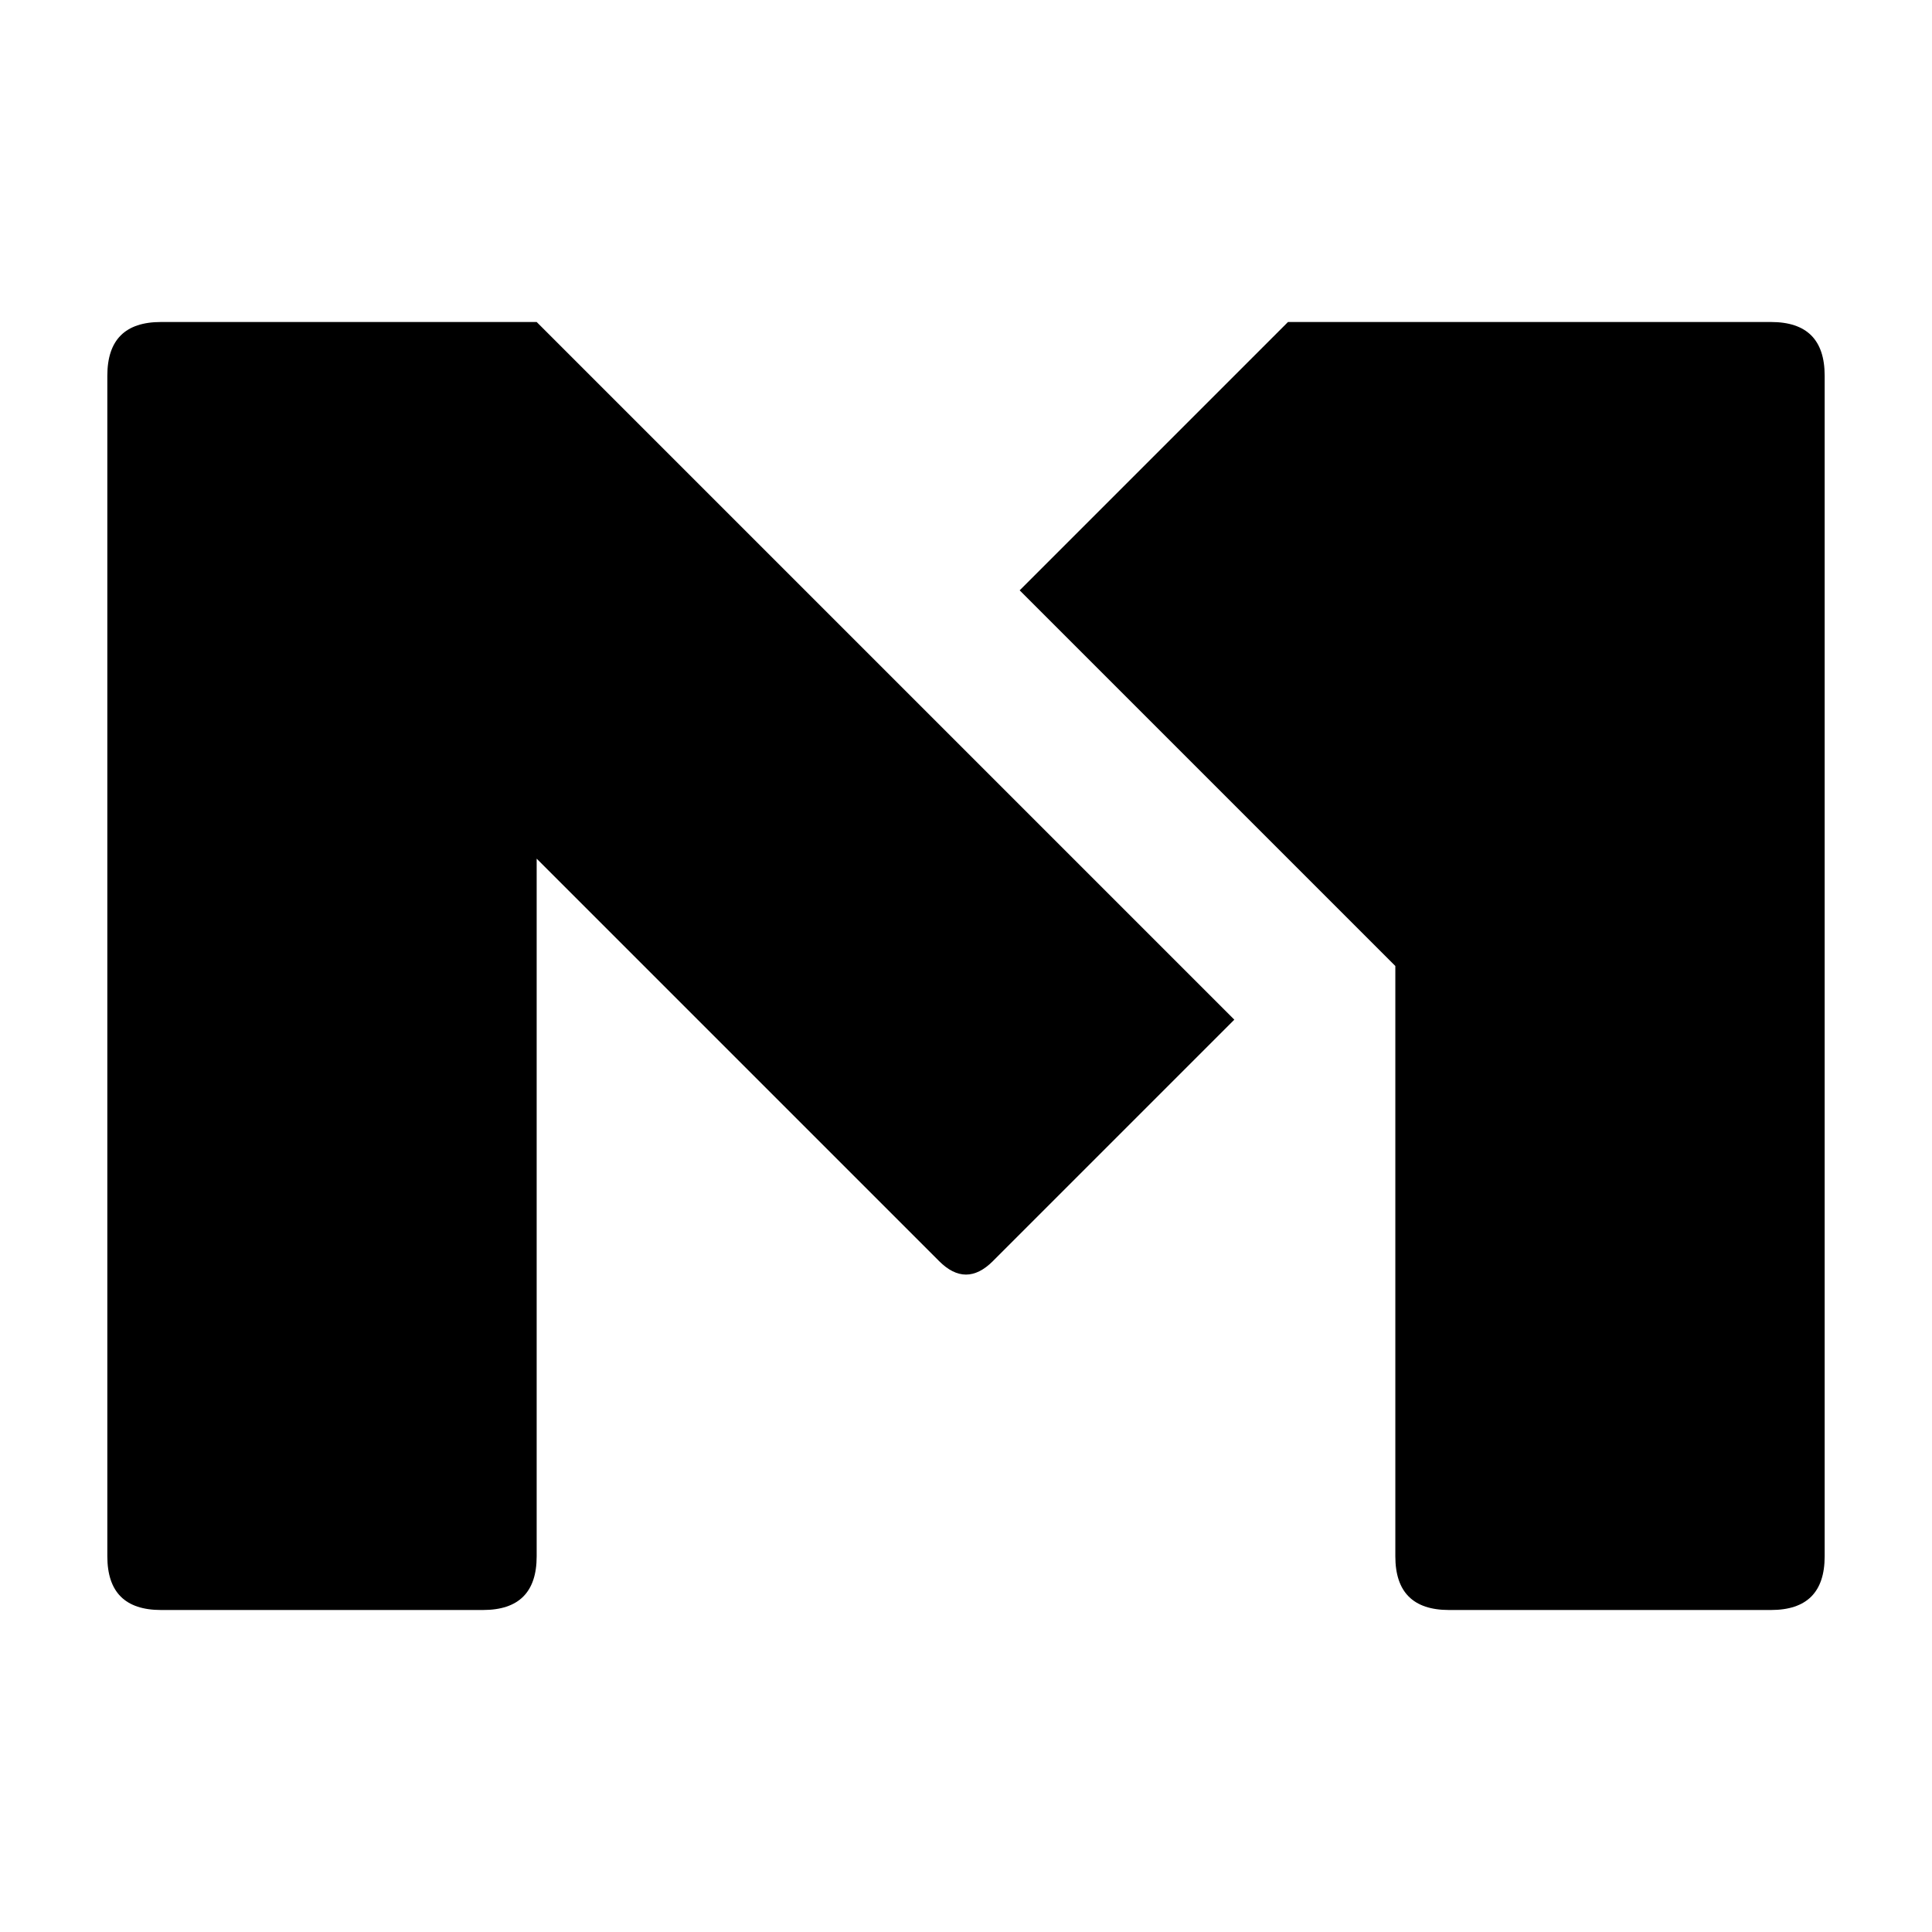
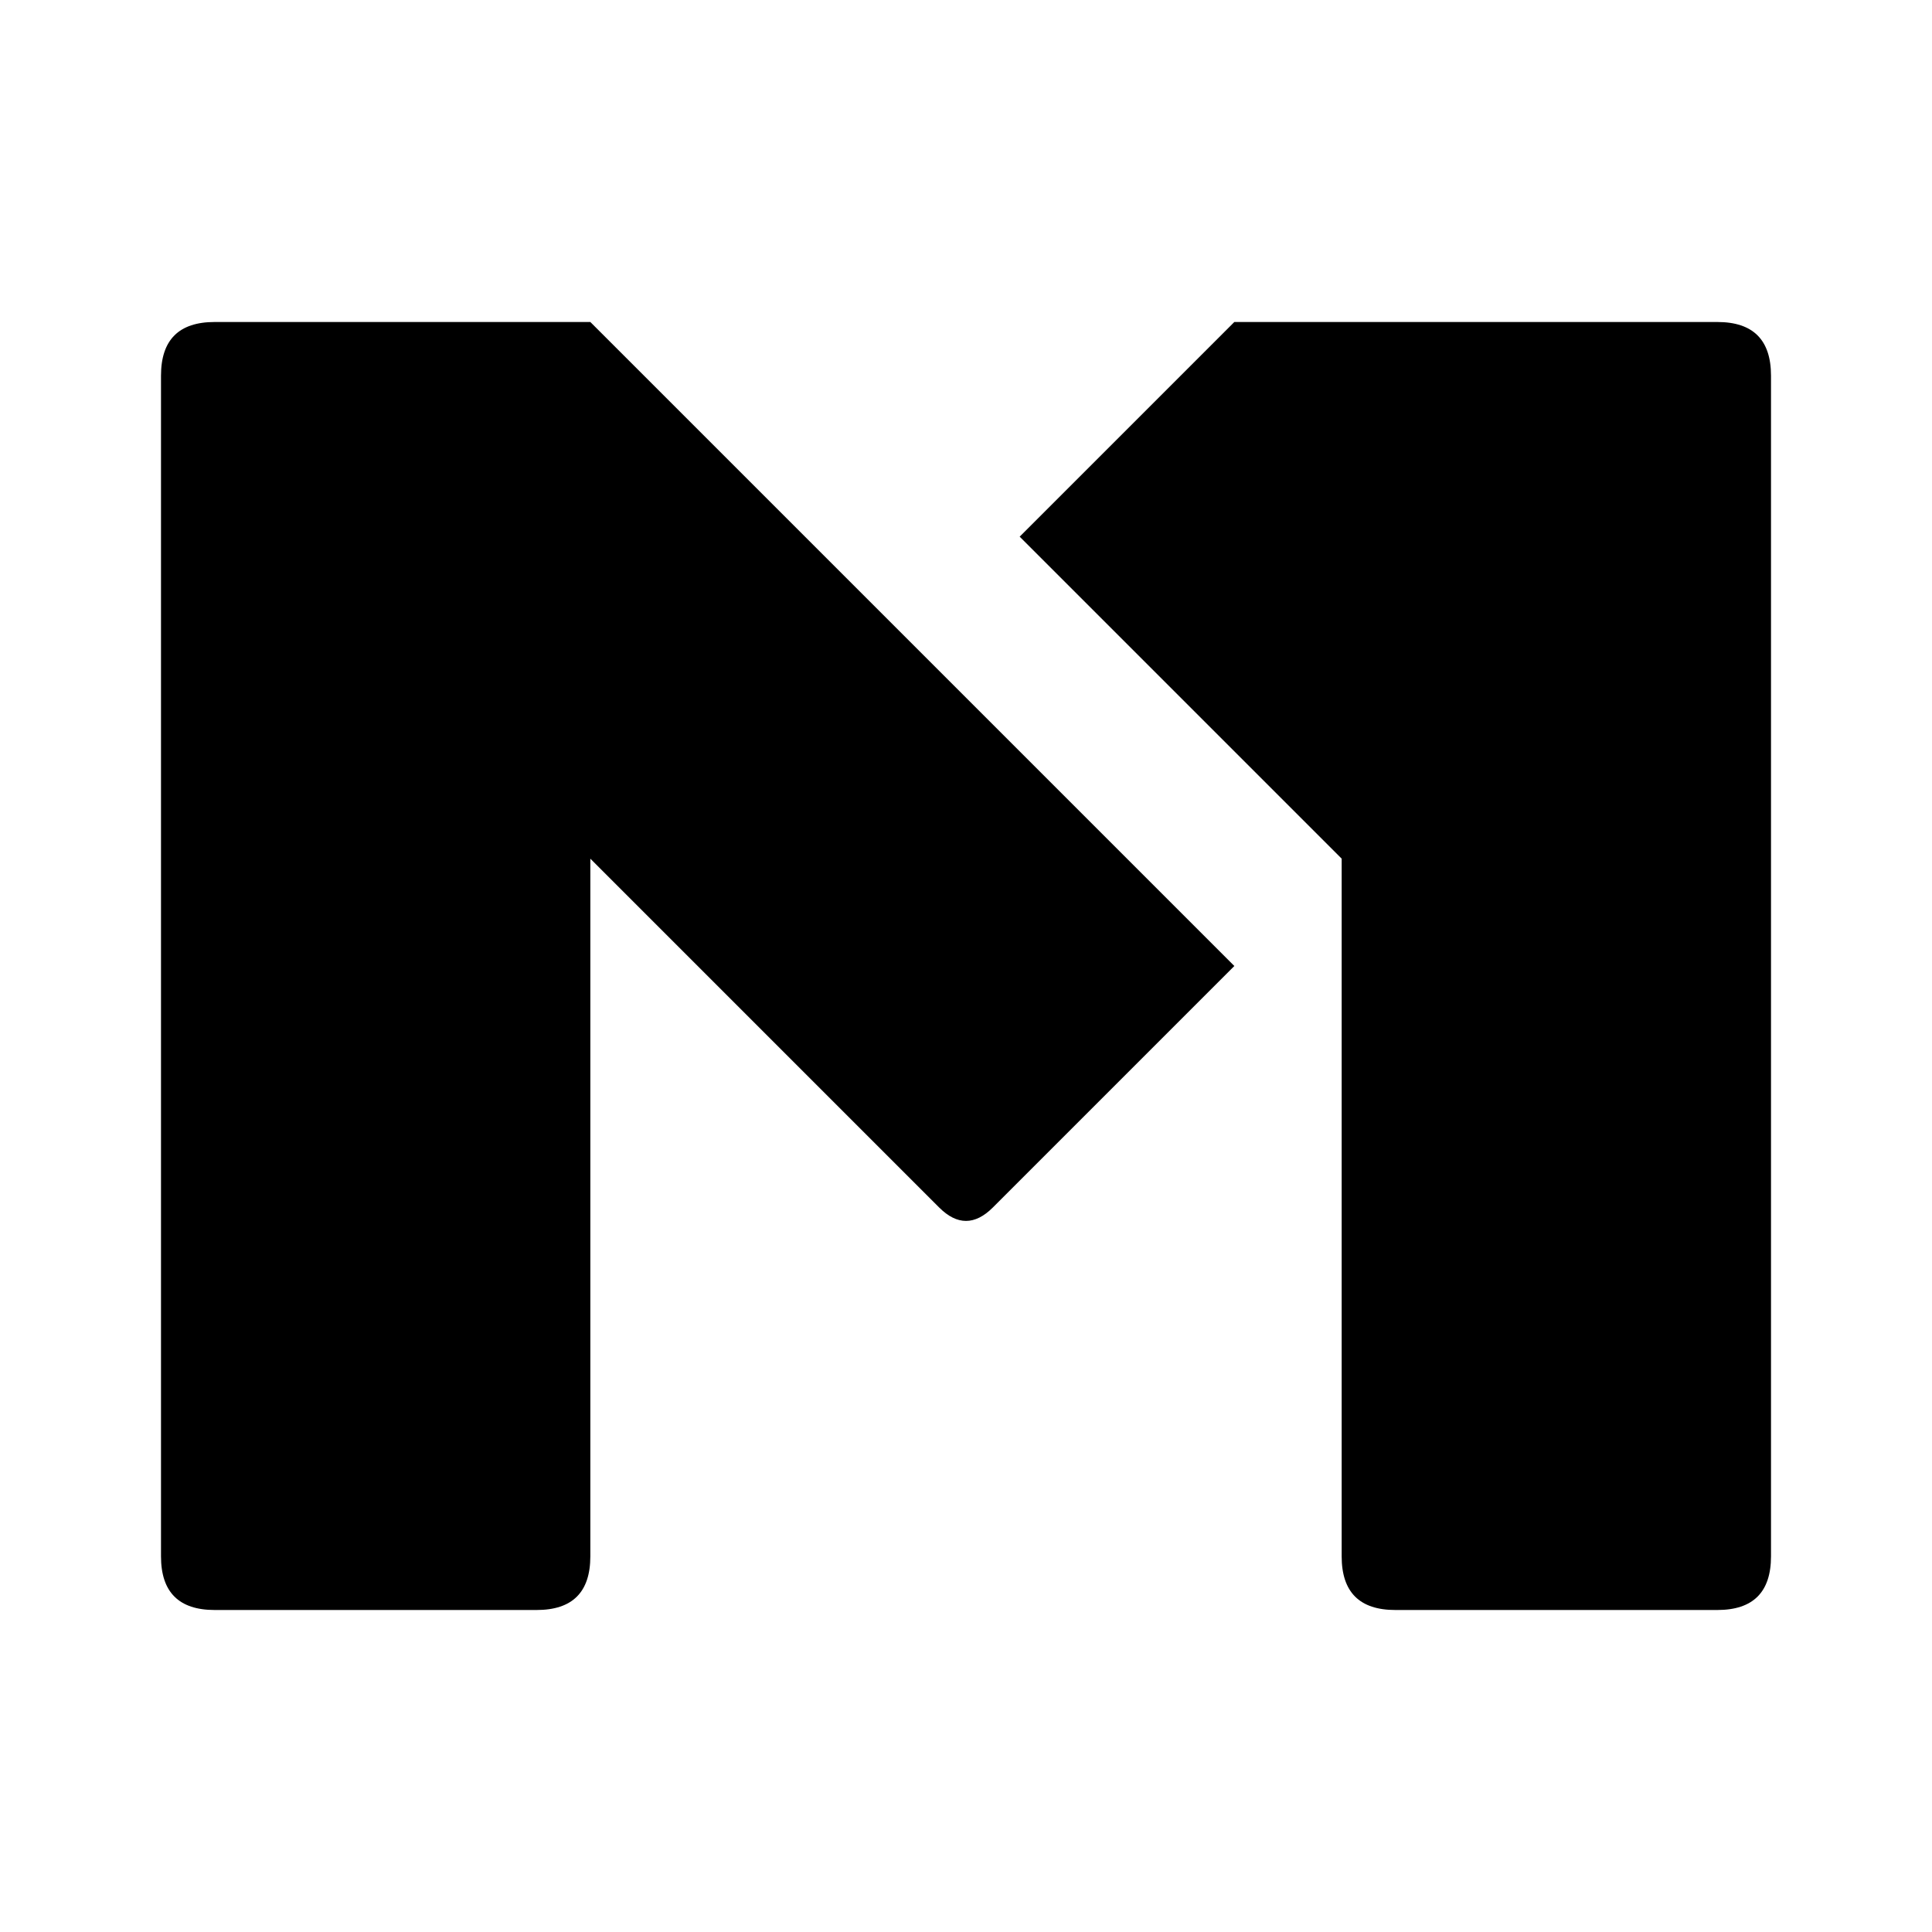
<svg xmlns="http://www.w3.org/2000/svg" width="36" height="36" viewBox="0 0 36 36">
-   <path fill="#000" transform="translate(2 6)" d="M 1 0 H 8 L 21 13 L 16.5 17.5 Q 16 18 15.5 17.5 L 8 10 V 23 Q 8 24 7 24 H 1 Q 0 24 0 23 V 1 Q 0 0 1 0 Z M 22 0 H 31 Q 32 0 32 1 V 23 Q 32 24 31 24 H 25 Q 24 24 24 23 V 12 L 17 5 Z" />
+   <path fill="#000" transform="translate(3 6)" d="M 1 0 H 8 L 20 12 L 15.5 16.5 Q 15 17 14.5 16.5 L 8 10 V 23 Q 8 24 7 24 H 1 Q 0 24 0 23 V 1 Q 0 0 1 0 Z M 20 0 H 29 Q 30 0 30 1 V 23 Q 30 24 29 24 H 23 Q 22 24 22 23 V 10 L 16 4 Z" />
</svg>
